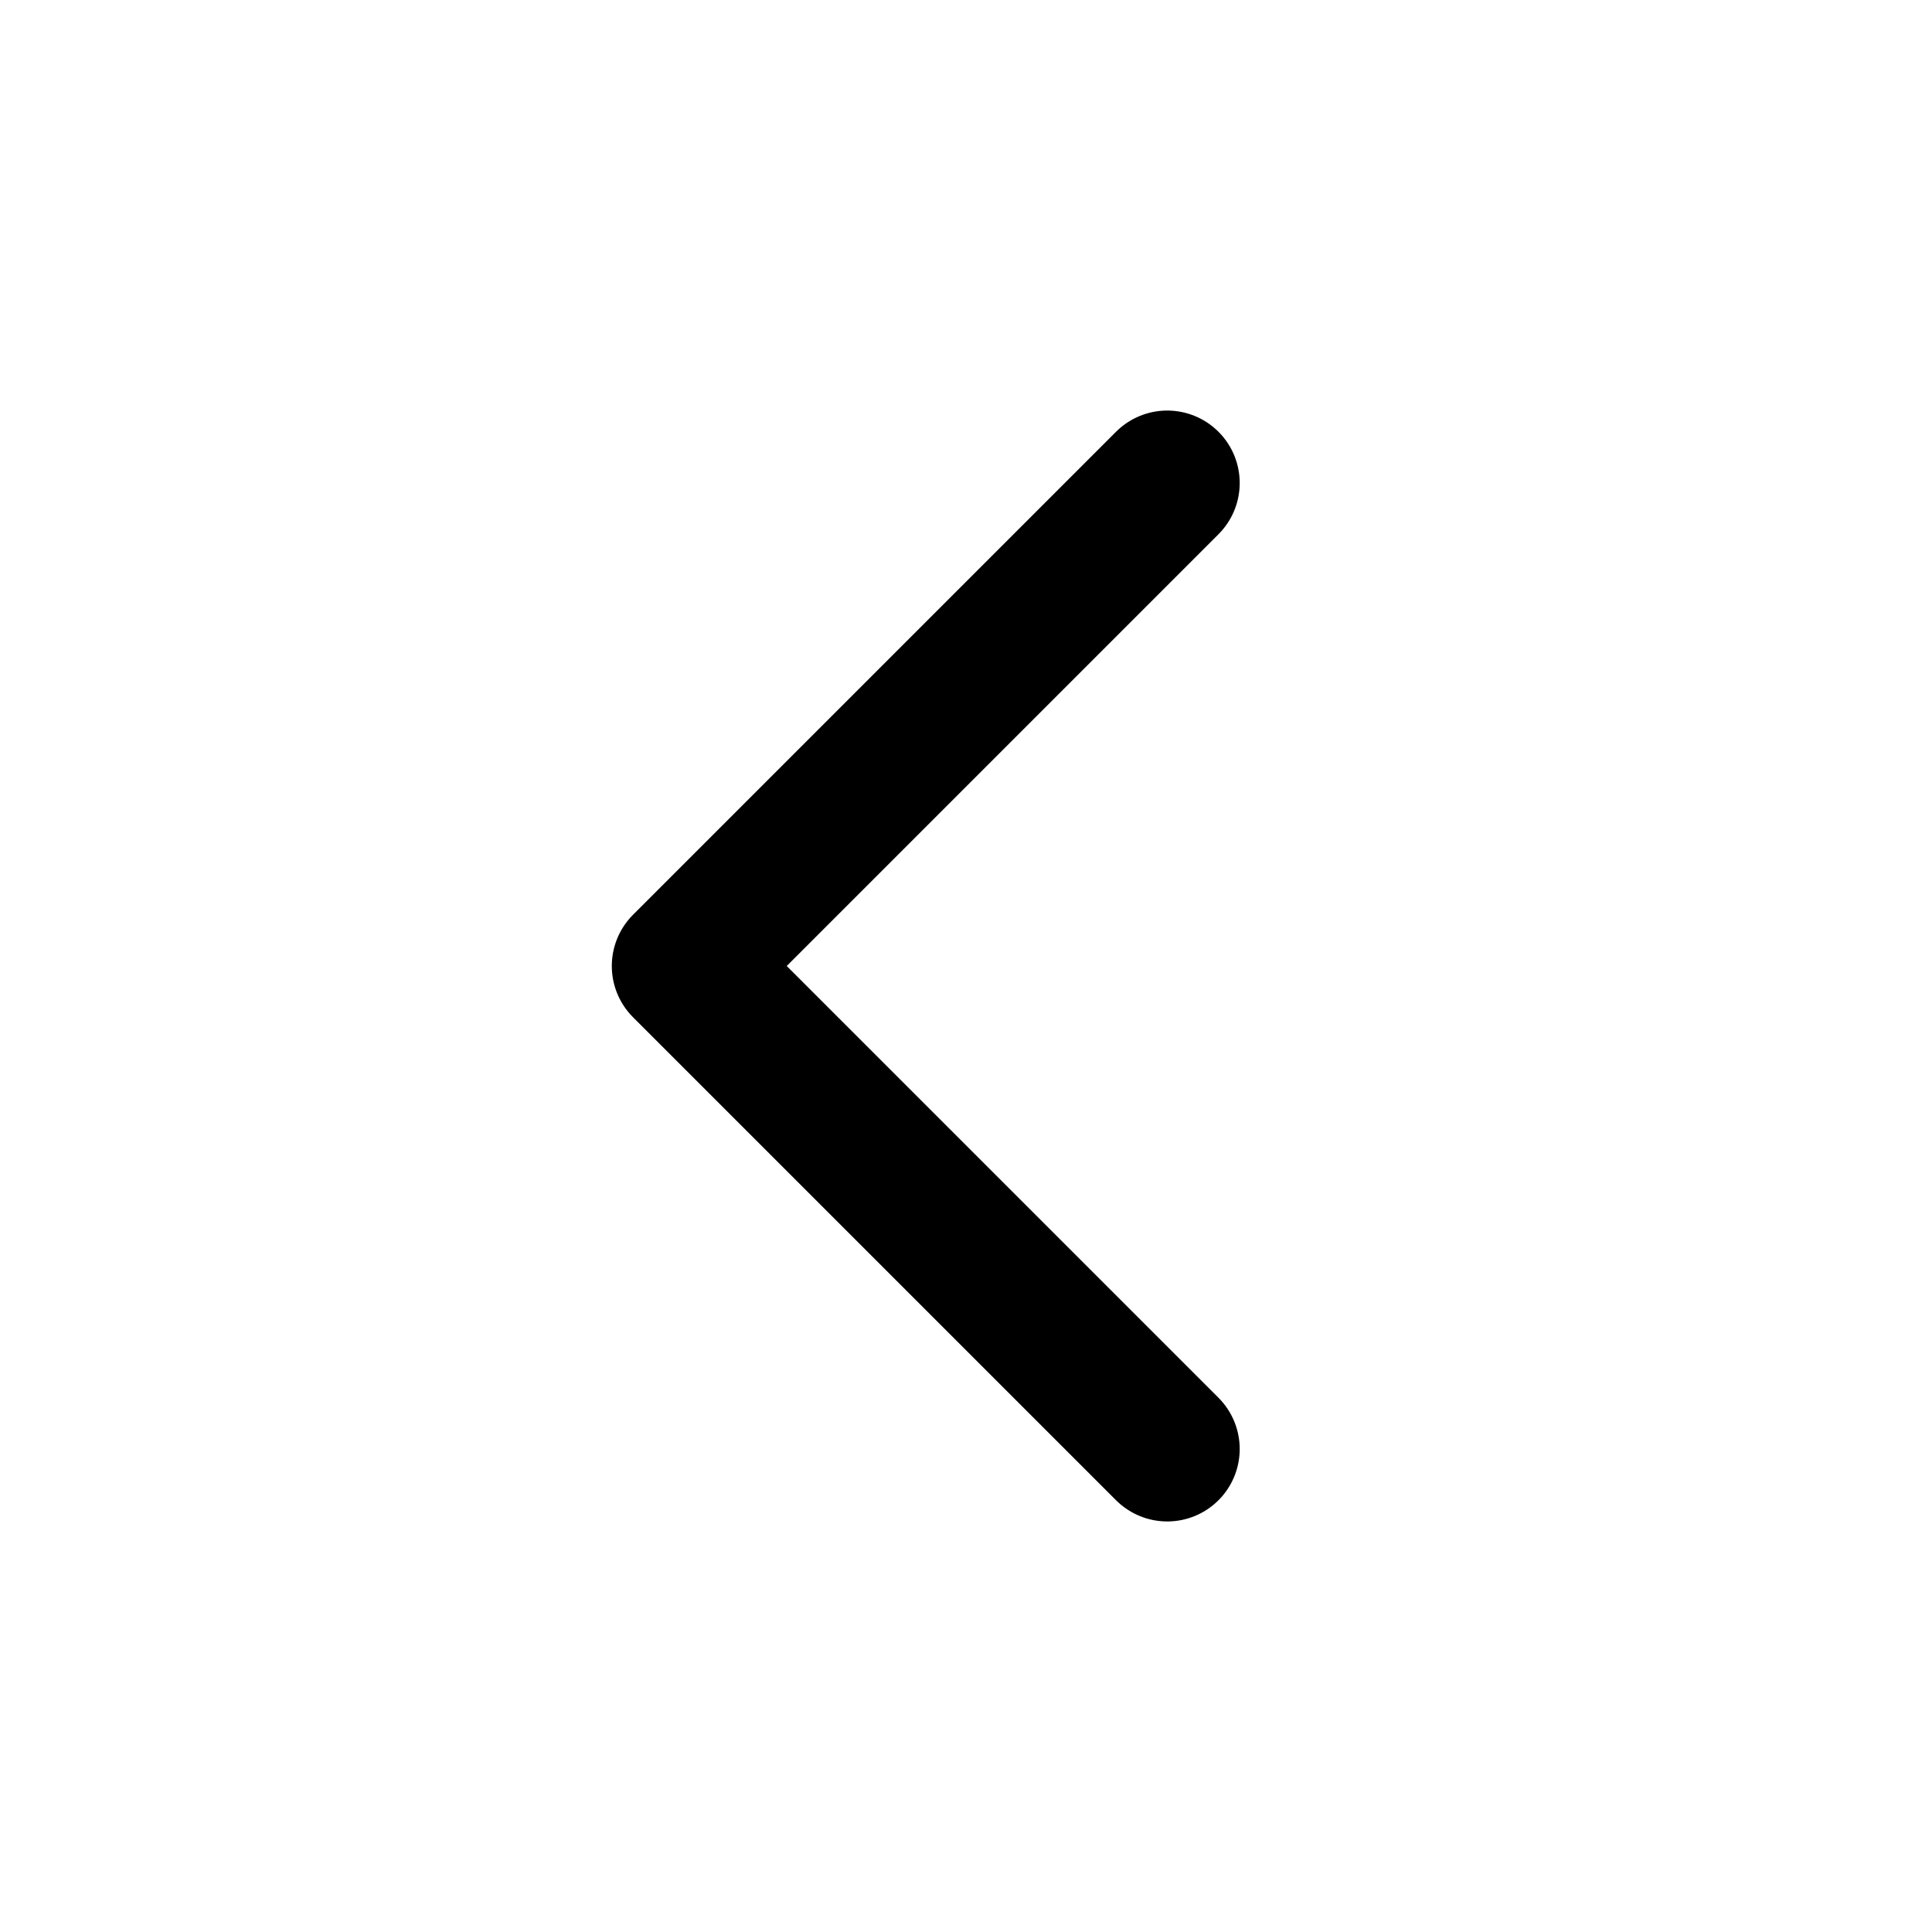
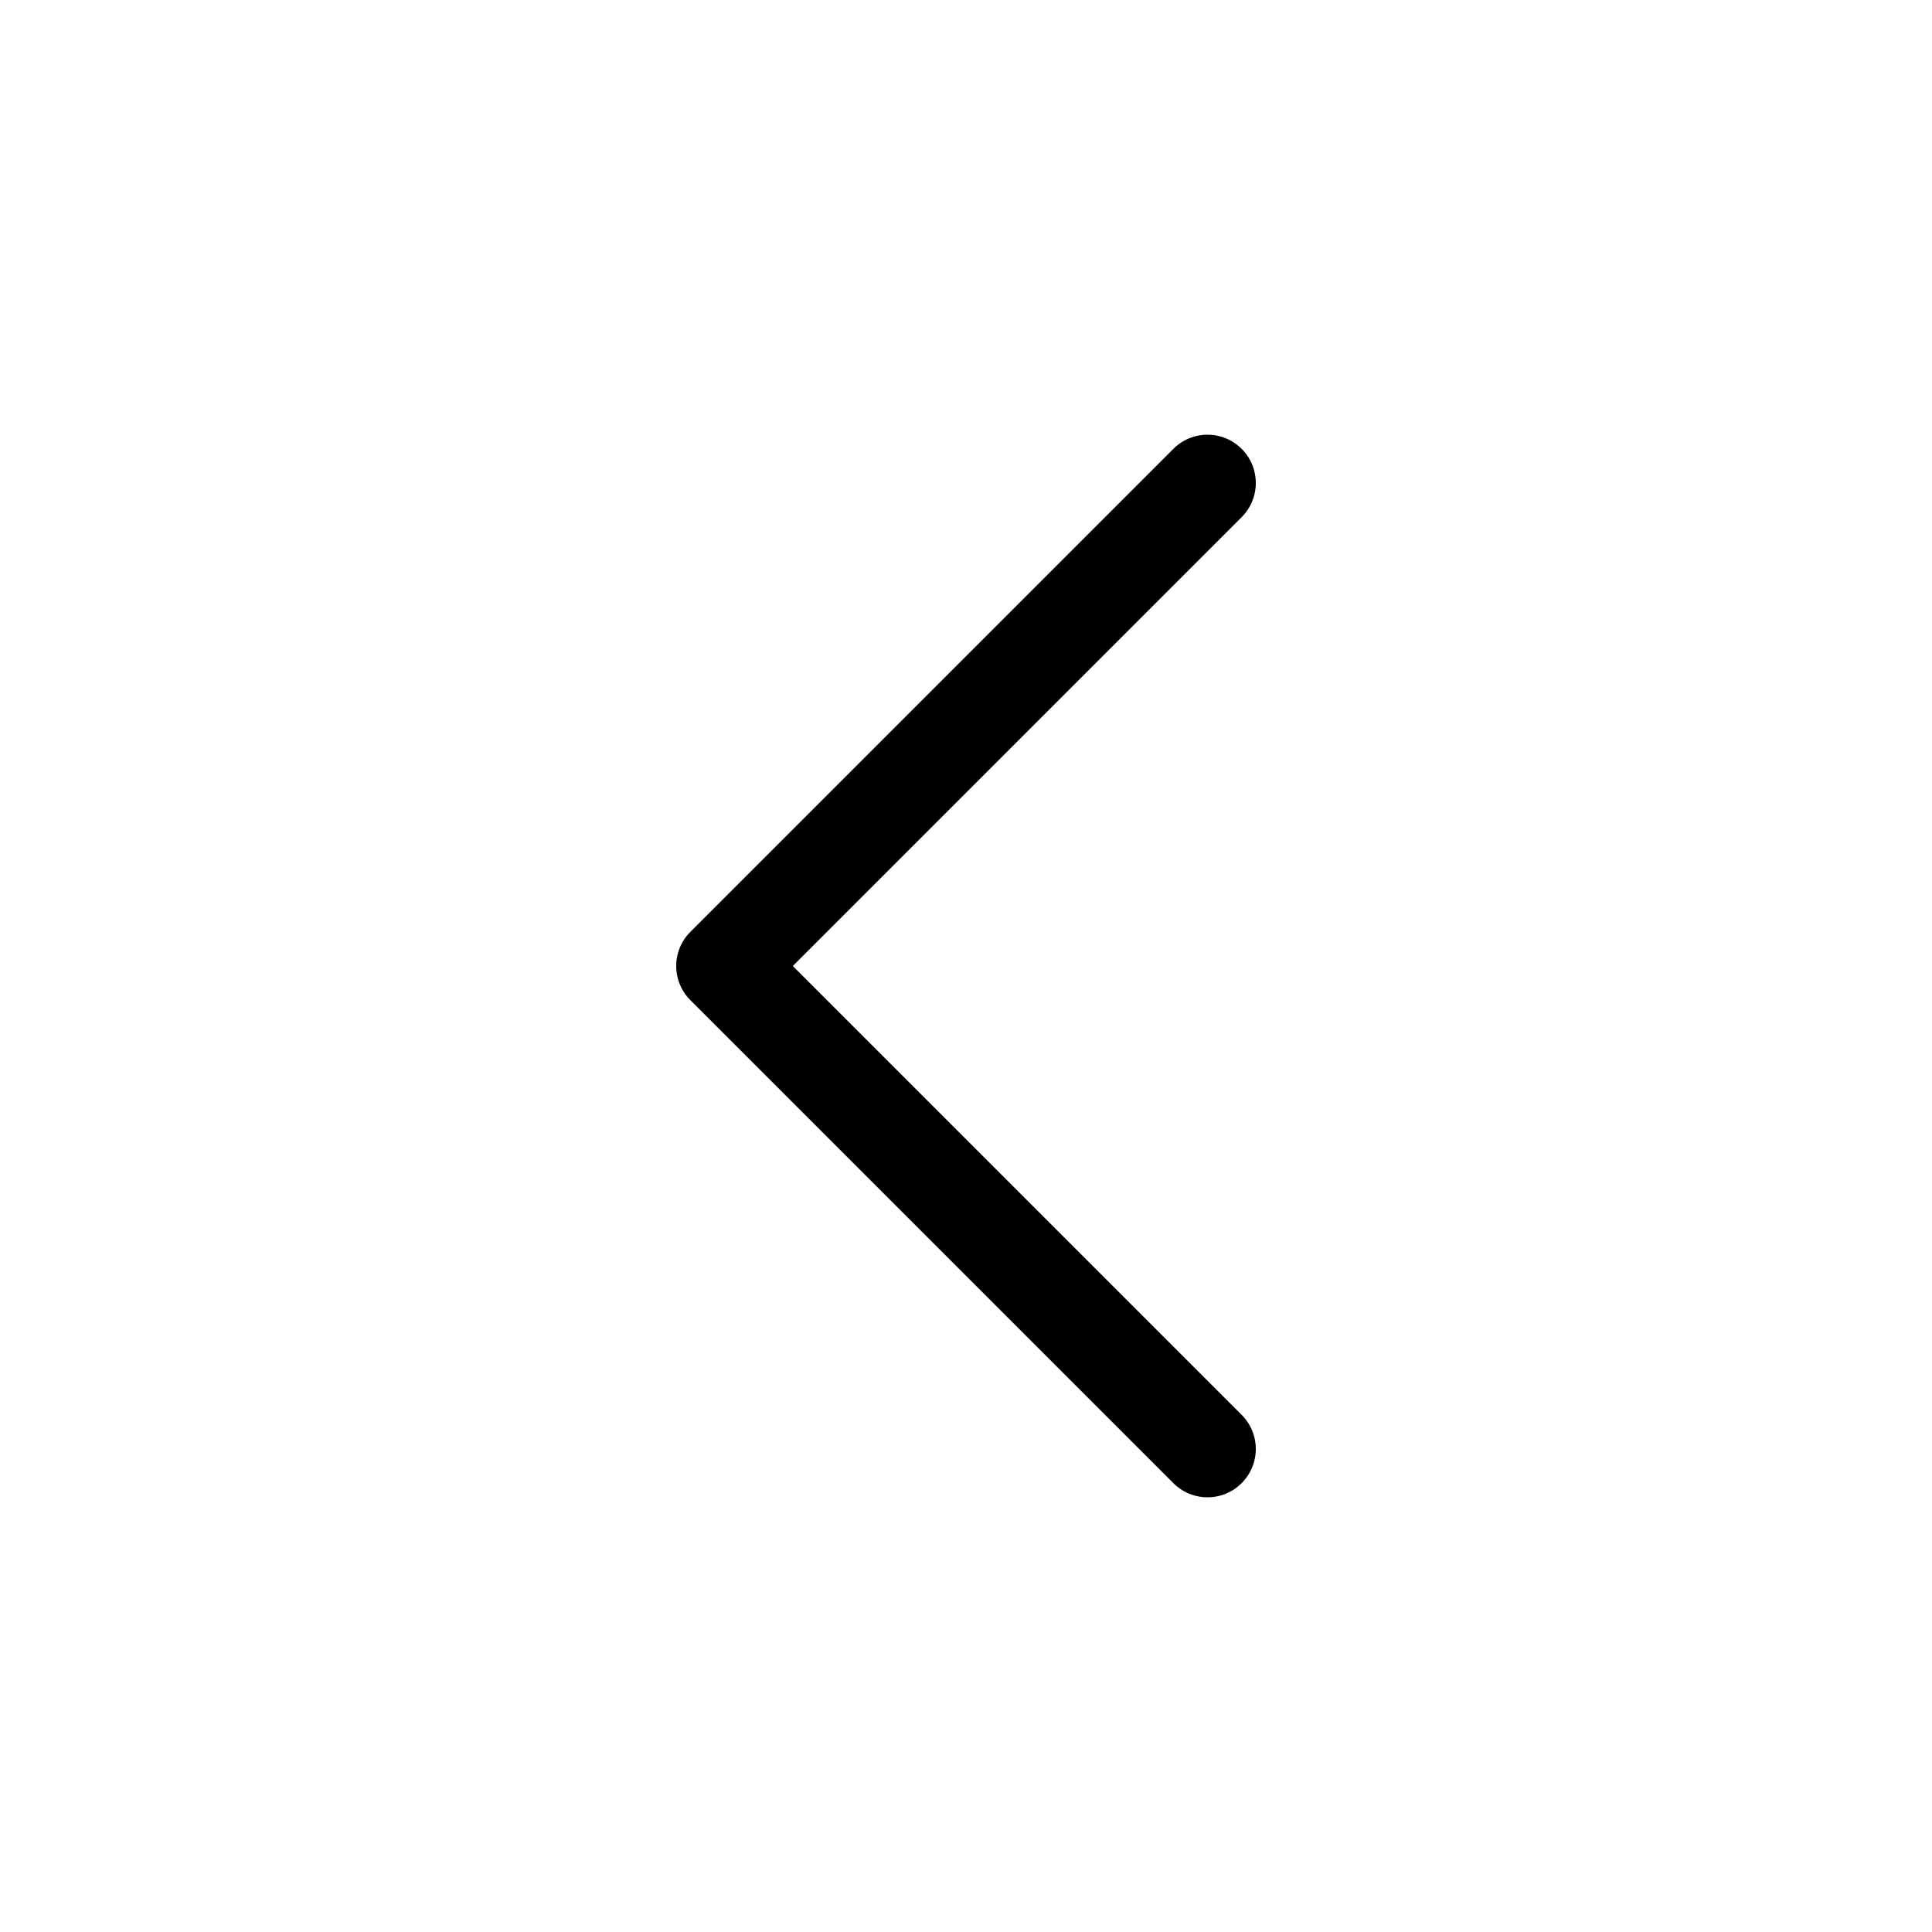
- <svg xmlns="http://www.w3.org/2000/svg" viewBox="0 0 24 24" fill="none" stroke="currentColor" stroke-width="1.8" stroke-linecap="round" stroke-linejoin="round" role="img" aria-label="Back">
-   <path d="M14.5 6 8.5 12l6 6" />
+ <svg xmlns="http://www.w3.org/2000/svg" viewBox="0 0 32 32" fill="none" stroke="currentColor" stroke-width="1.6" stroke-linecap="round" stroke-linejoin="round" role="img" aria-label="Back">
+   <path d="M20 8l-8 8 8 8" />
</svg>
